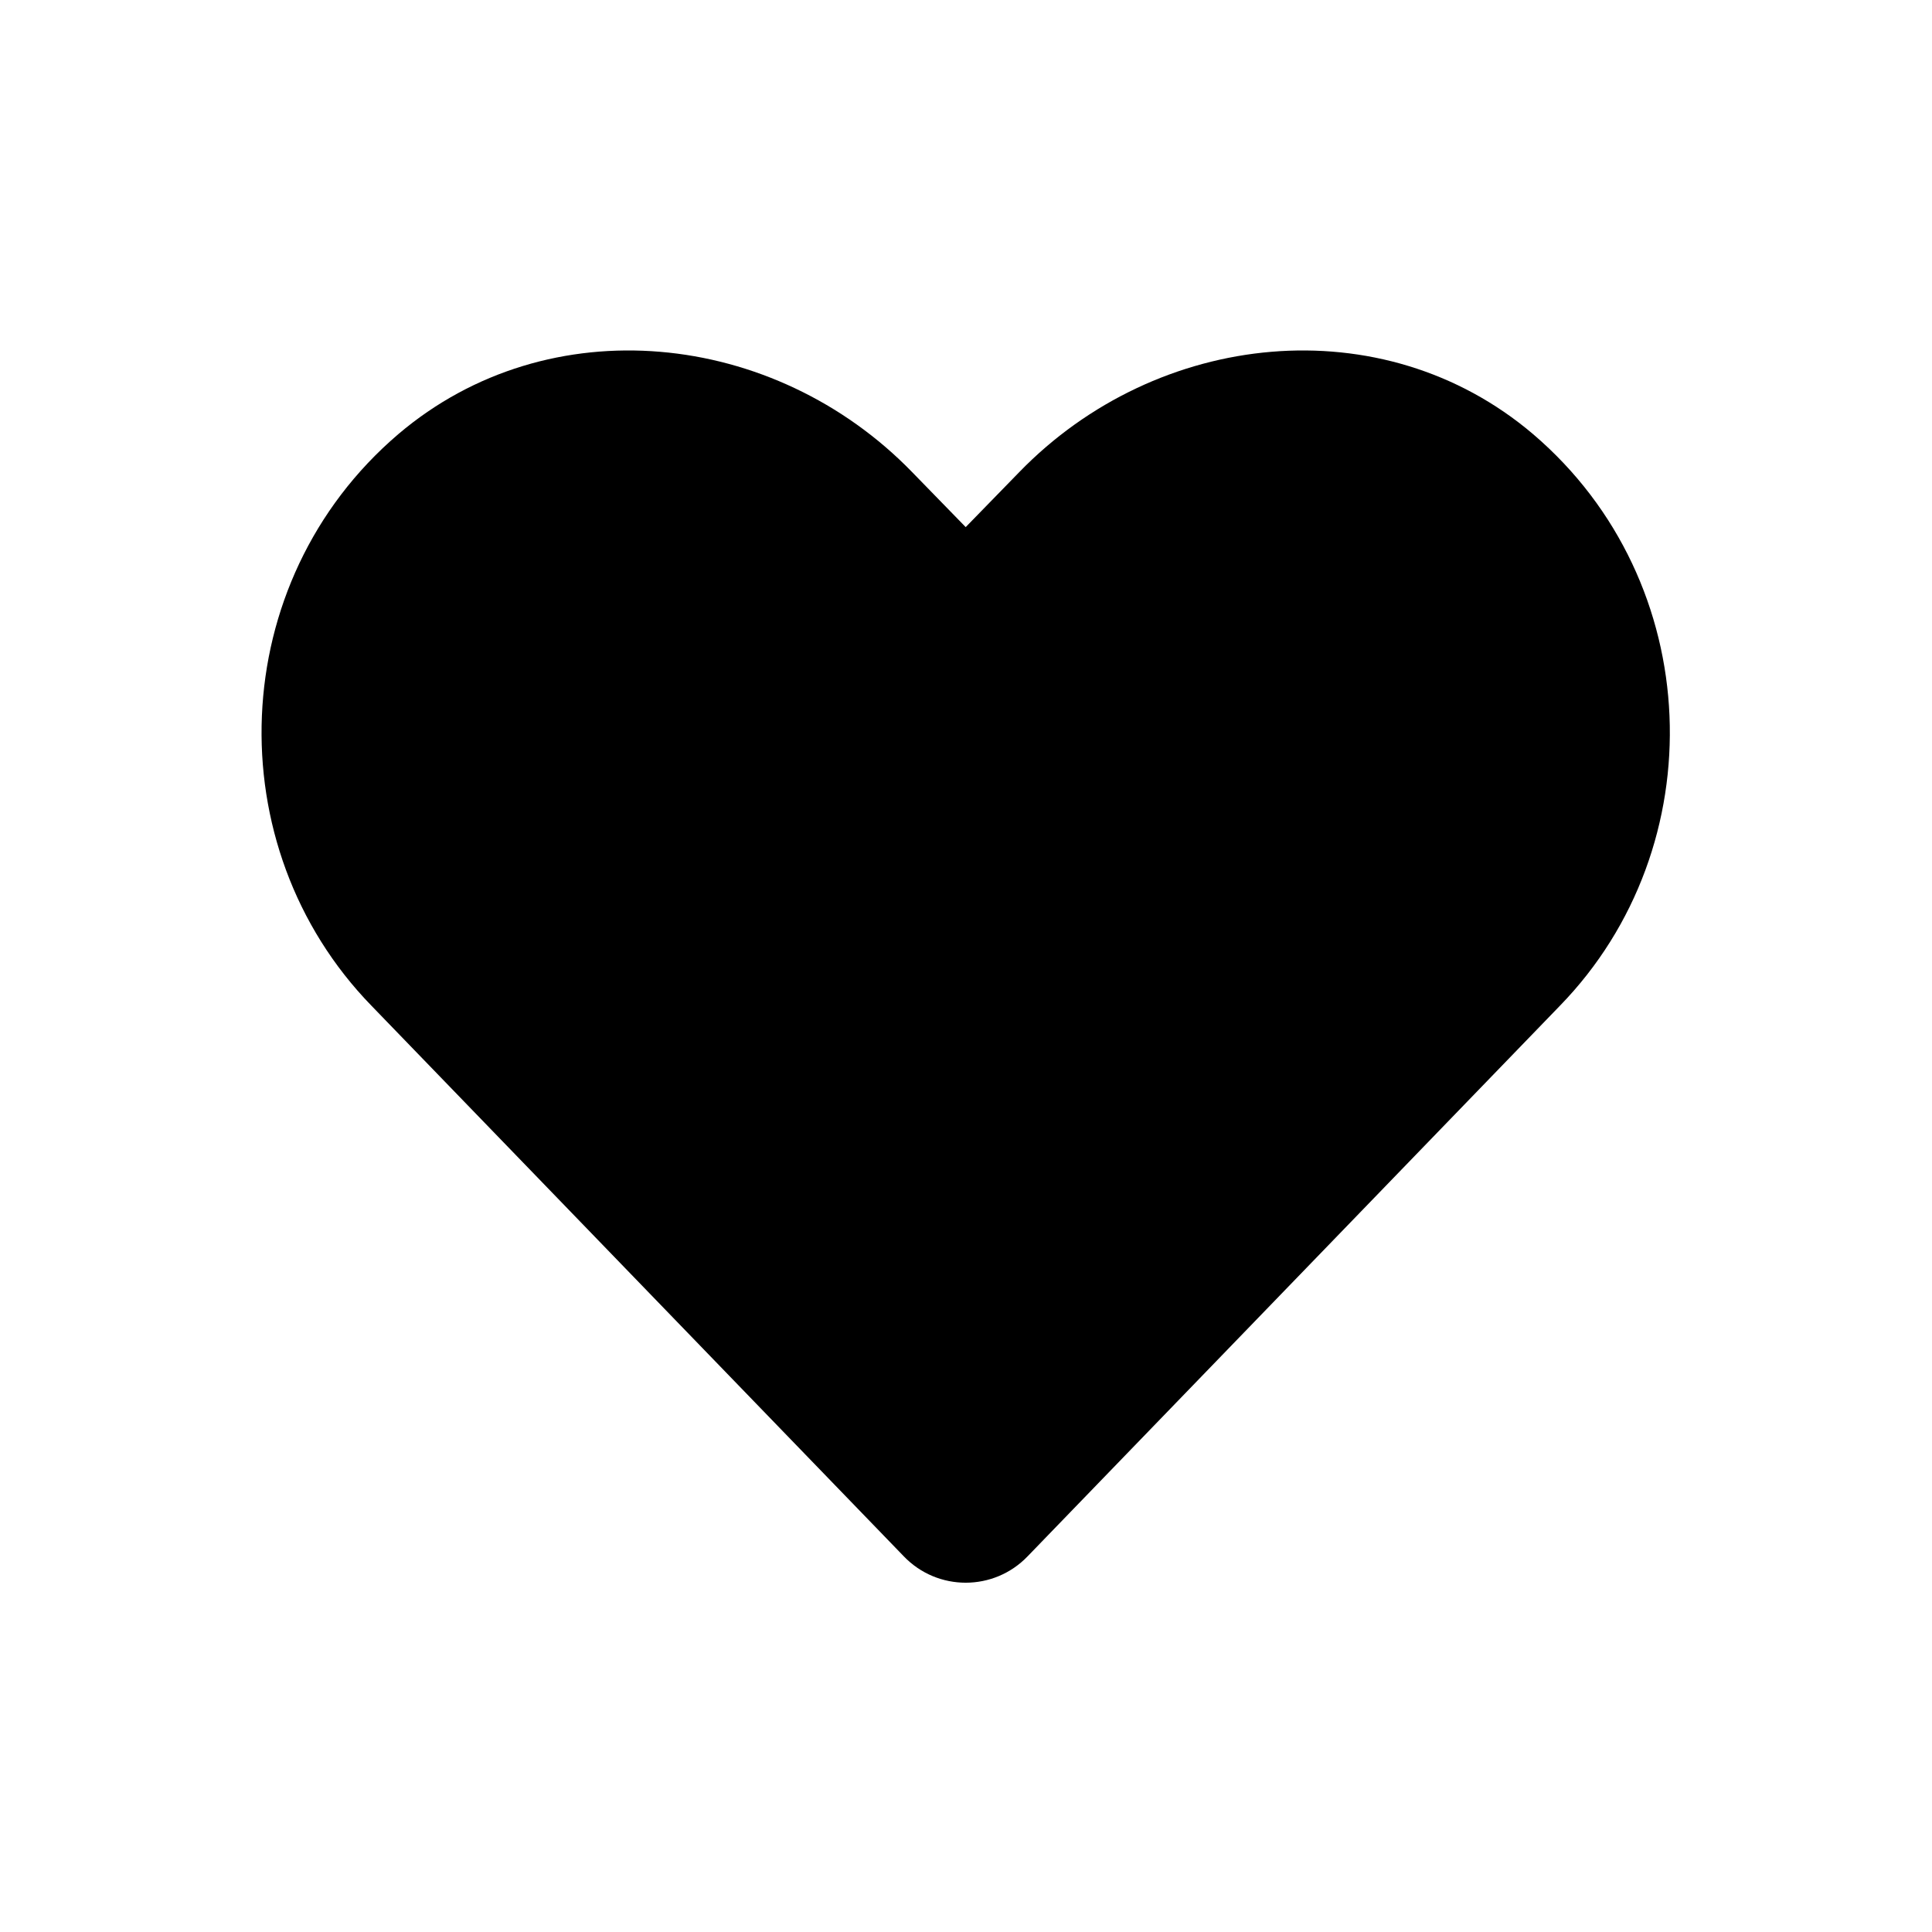
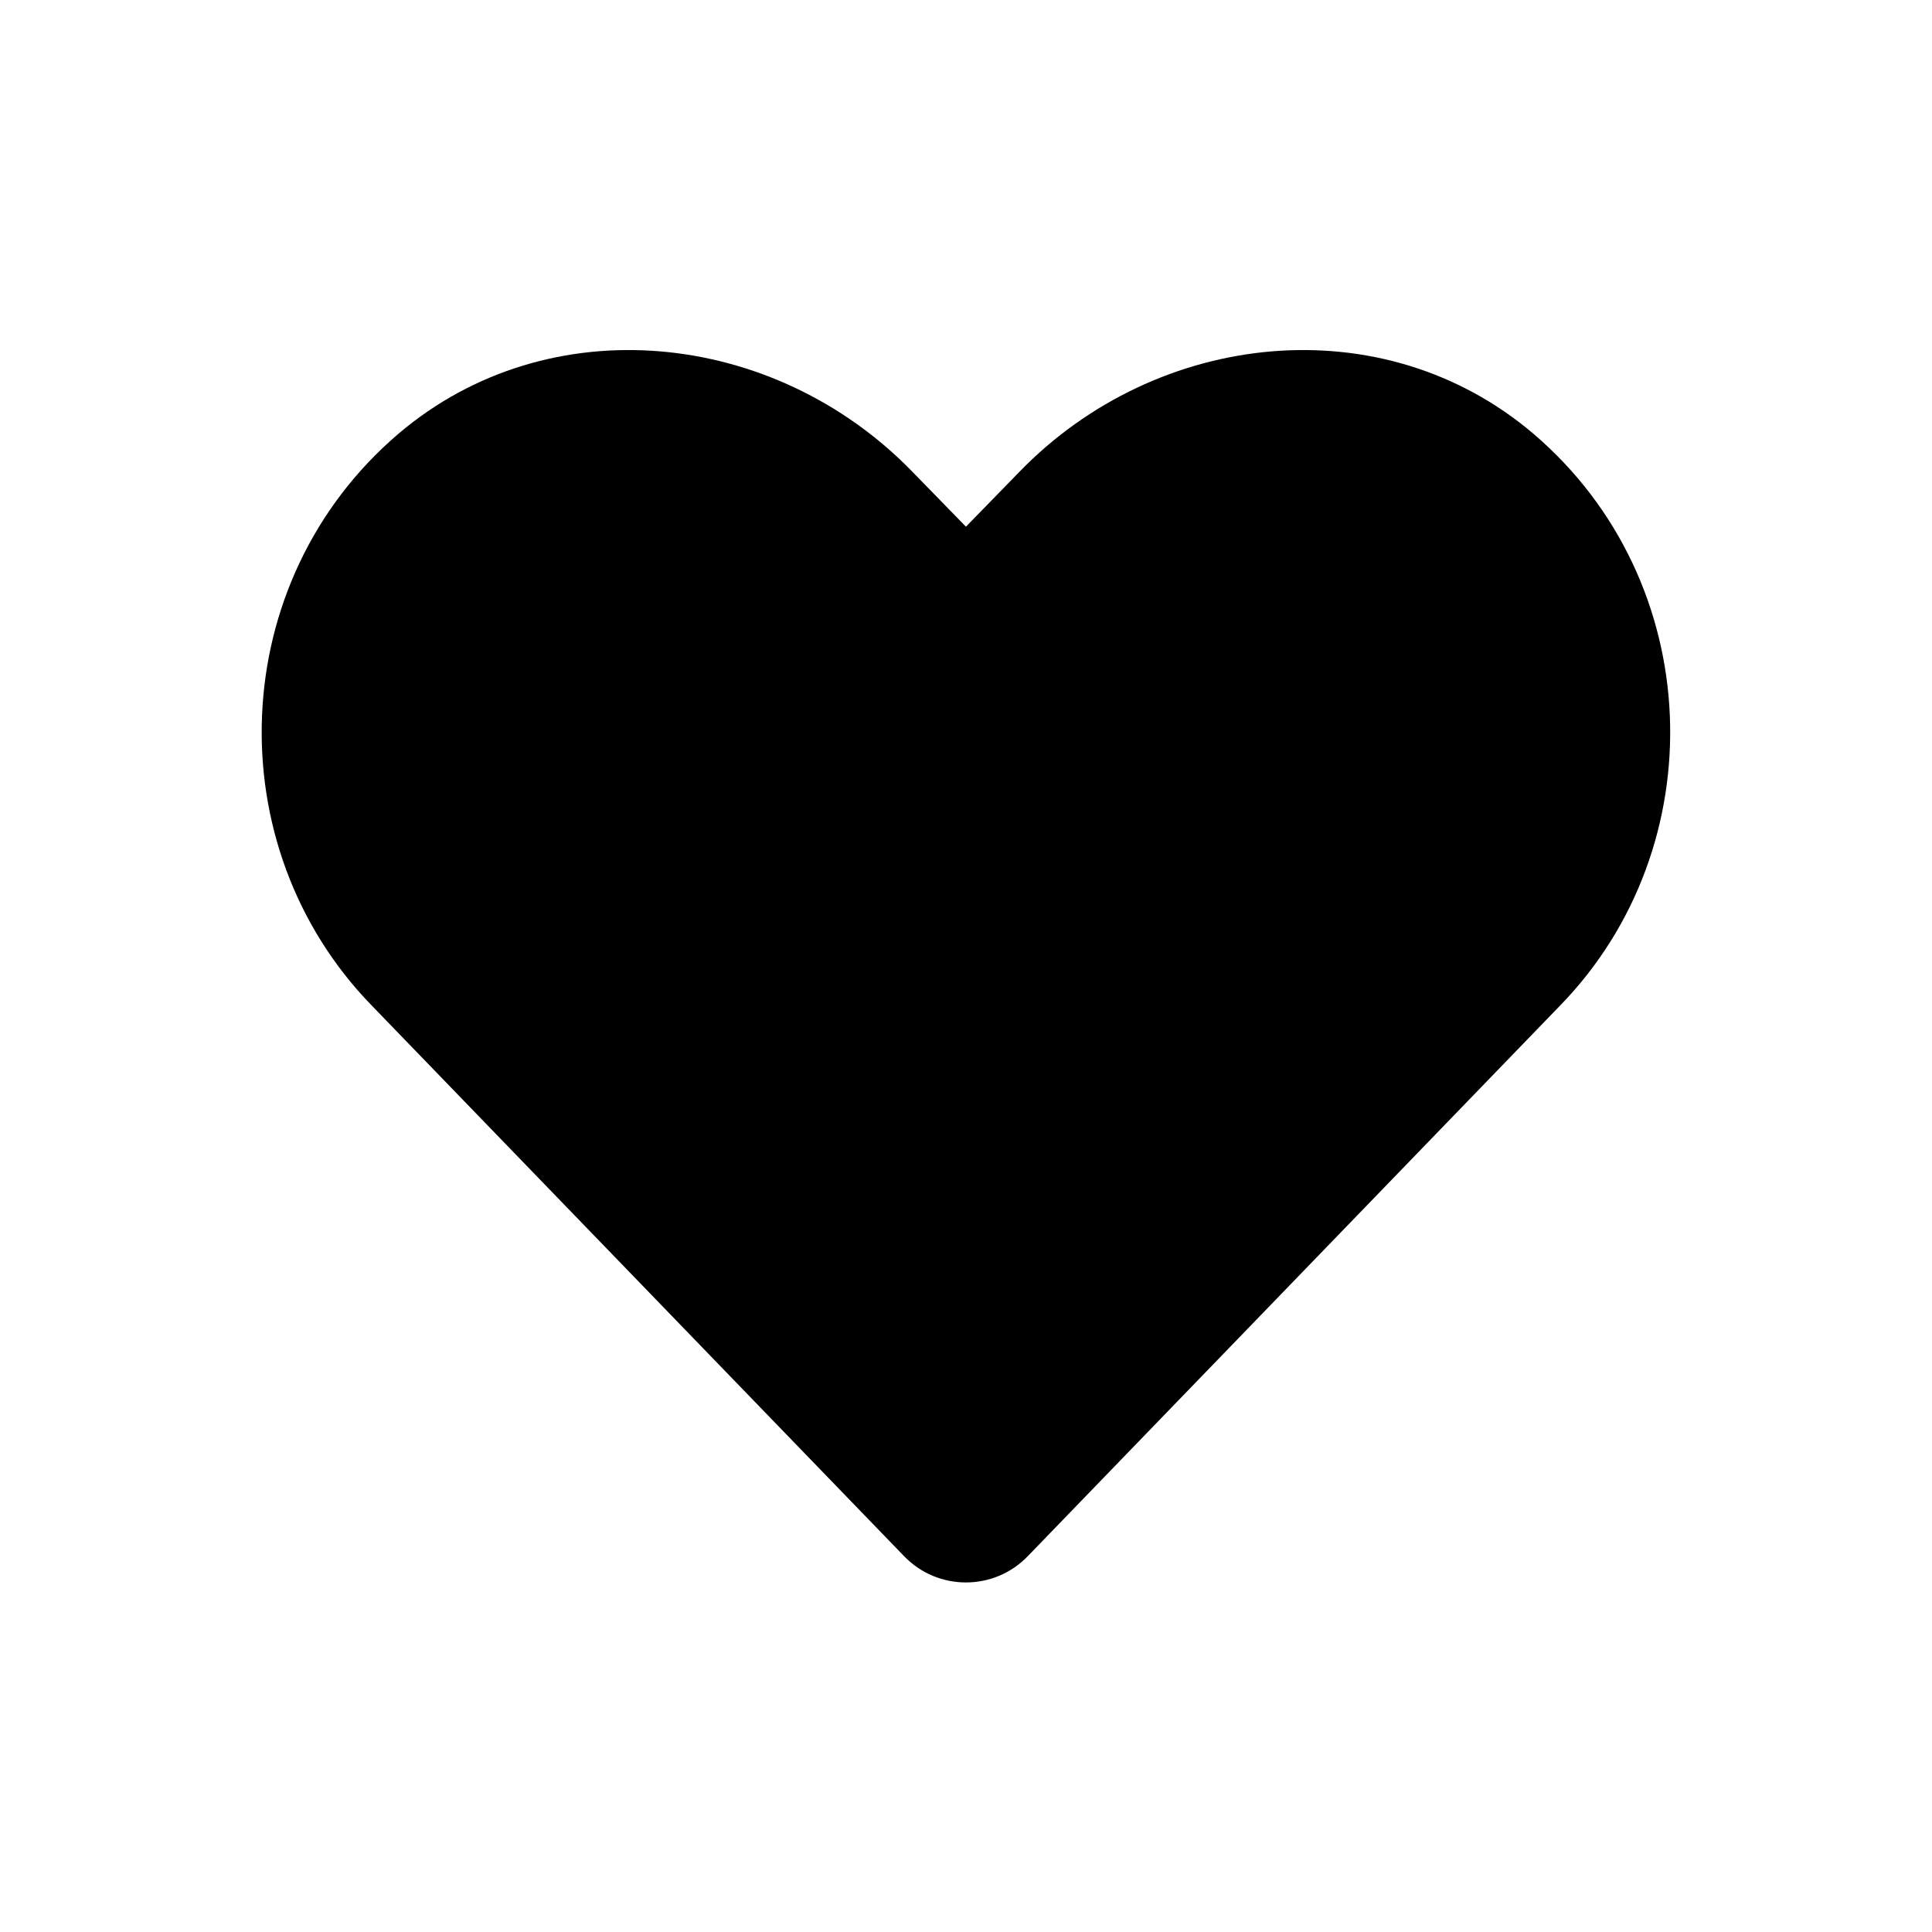
- <svg xmlns="http://www.w3.org/2000/svg" xmlns:xlink="http://www.w3.org/1999/xlink" version="1.1" width="85.04pt" height="85.04pt" viewBox="0 0 56.693 56.693">
-   <defs>
-     <path id="g0-2" d="M18.656-15.557C16.445-17.437 13.14-17.086 11.115-14.999L10.33-14.193L9.545-14.999C7.52-17.086 4.215-17.437 2.004-15.557C-.537-13.388-.661-9.504 1.611-7.169L9.421 .909C9.917 1.426 10.743 1.426 11.239 .909L19.049-7.169C21.321-9.504 21.197-13.388 18.656-15.557Z" />
-   </defs>
-   <g id="page25">
-     <g transform="matrix(1.999758 0 0 1.999758 -7.684 69.543)">
-       <use x="7.683" y="-12.848" xlink:href="#g0-2" />
+ <svg xmlns="http://www.w3.org/2000/svg" version="1.1" width="85.04pt" height="85.04pt" viewBox="0 -56.693 56.693 56.693">
+   <g id="page1">
+     <g transform="matrix(1 0 0 -1 0 0)">
+       <path d="M44.997 43.965C40.576 47.725 33.964 47.023 29.915 42.849L28.345 41.238L26.774 42.849C22.725 47.023 16.113 47.725 11.692 43.965C6.61 39.626 6.362 31.858 10.907 27.188L26.526 11.032C27.518 9.999 29.171 9.999 30.163 11.032L45.782 27.188C50.327 31.858 50.08 39.626 44.997 43.965Z" />
    </g>
  </g>
</svg>
